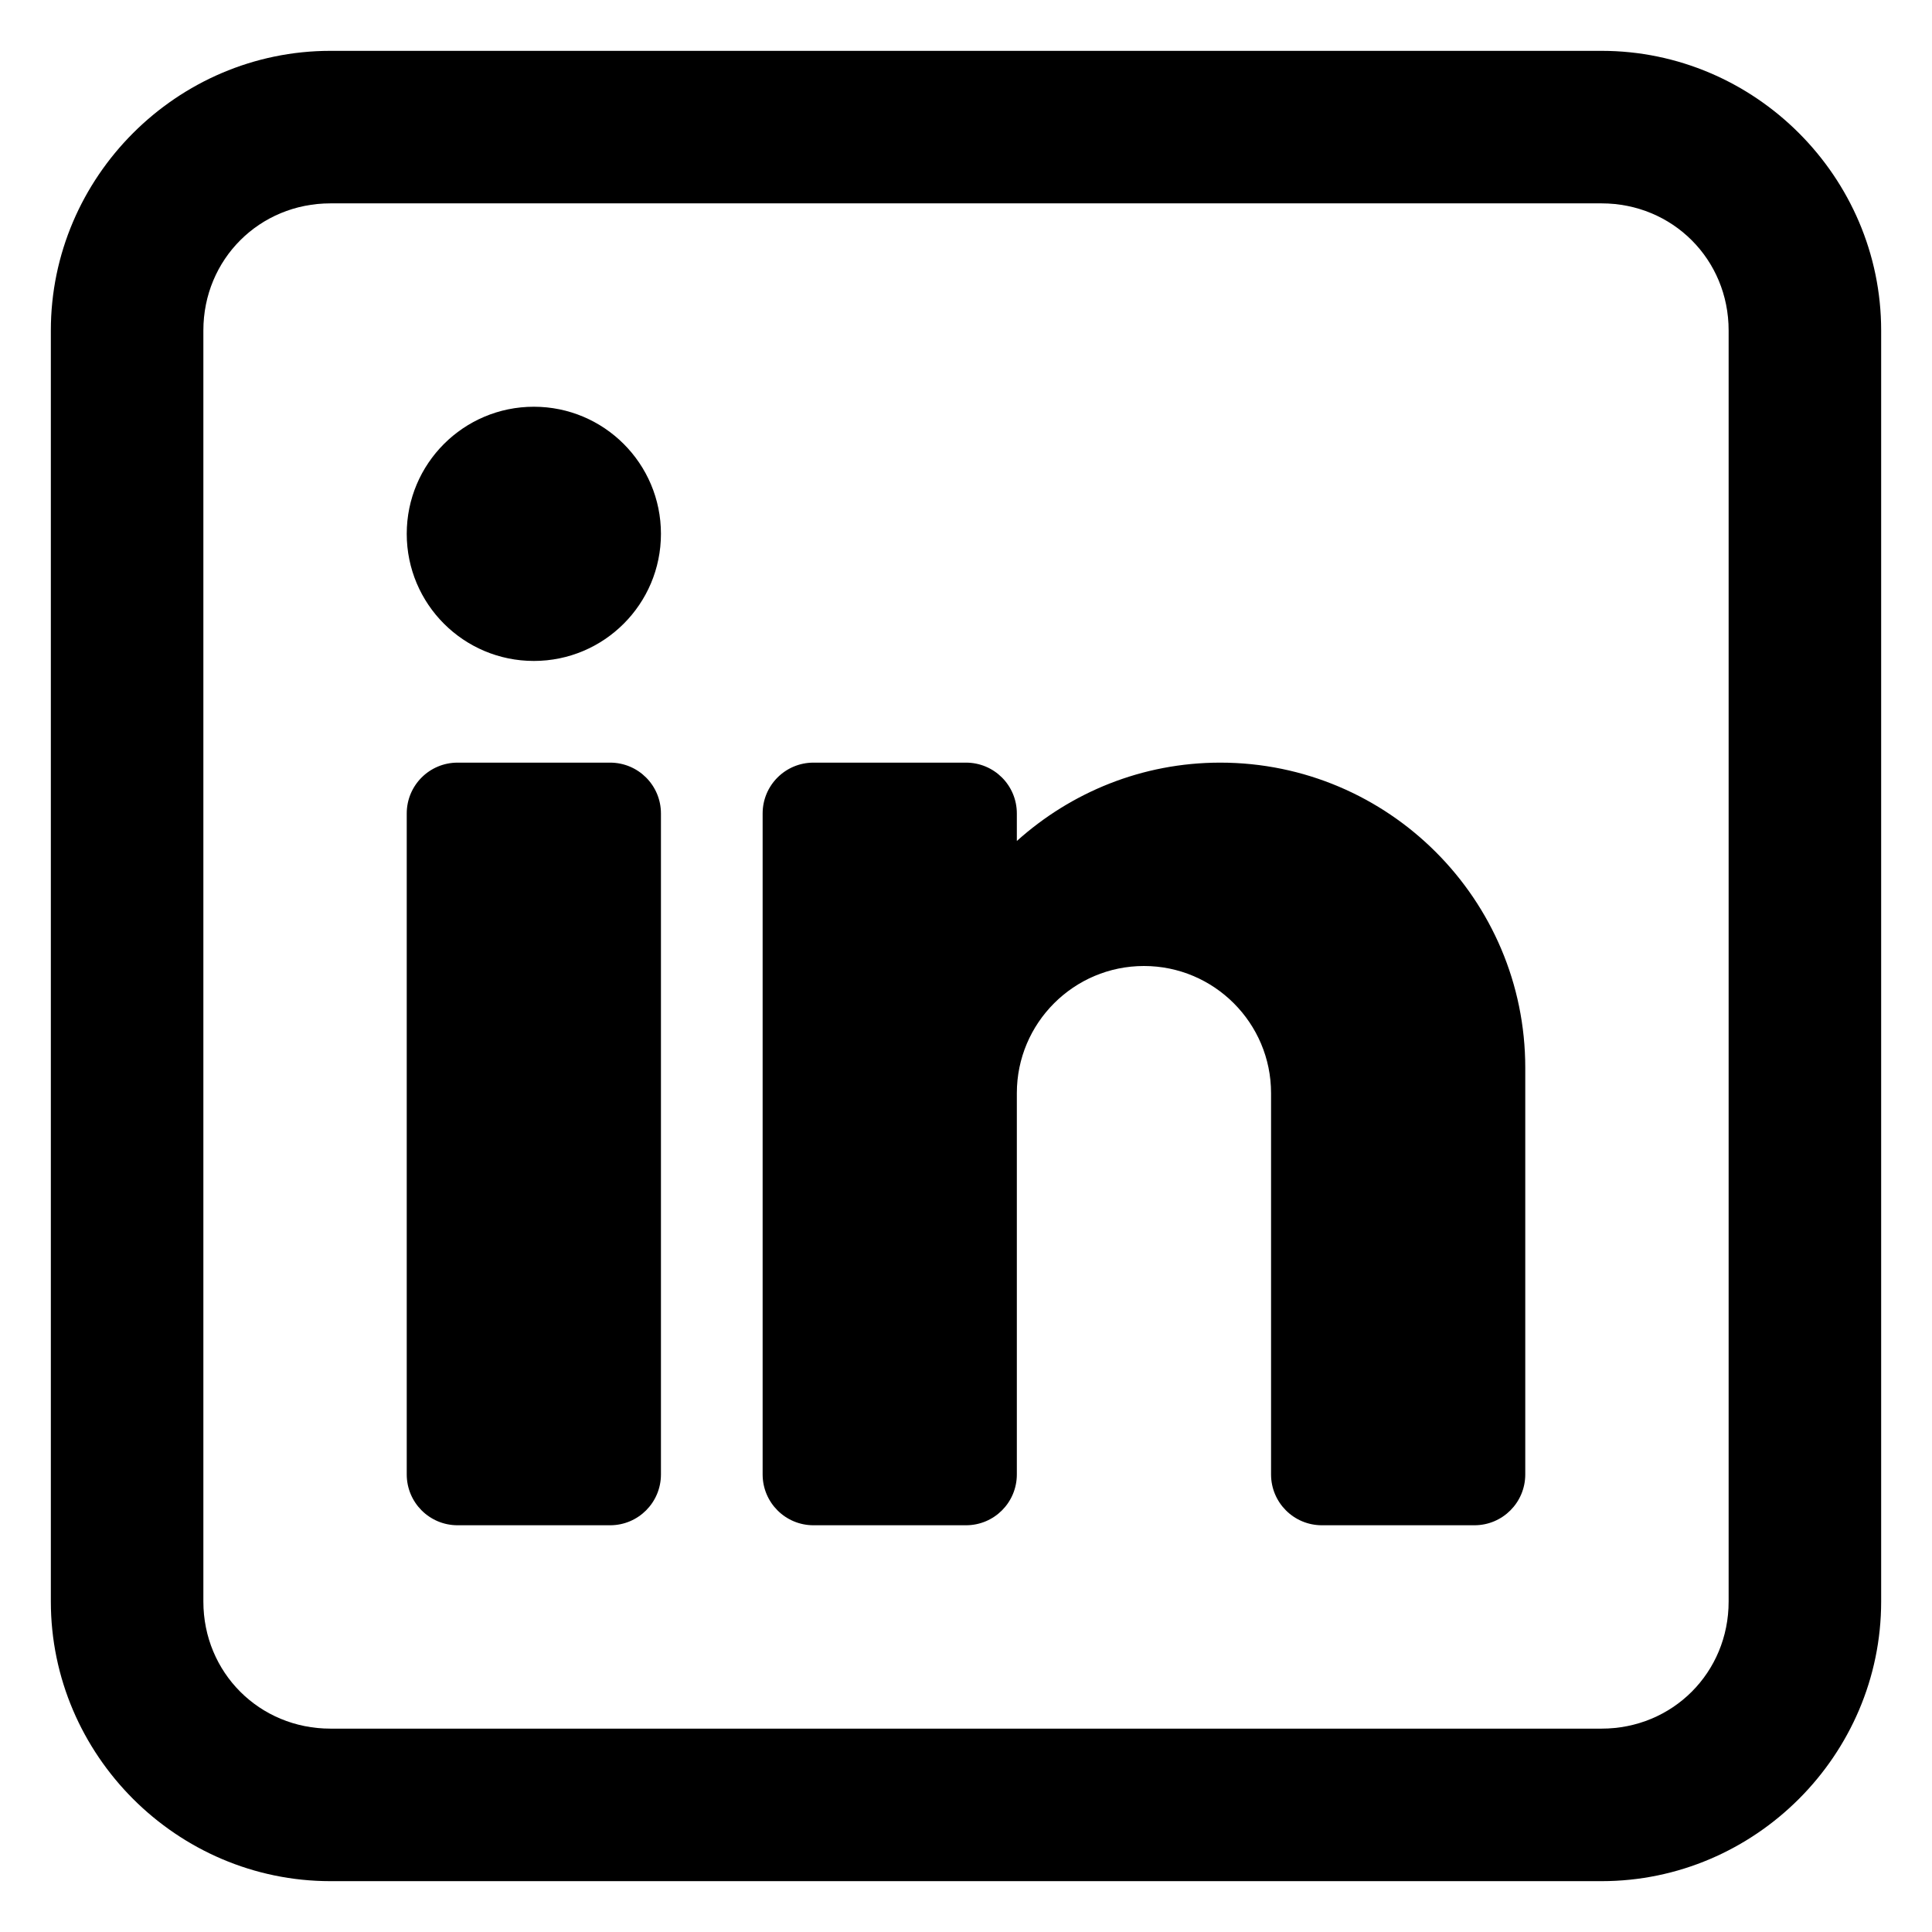
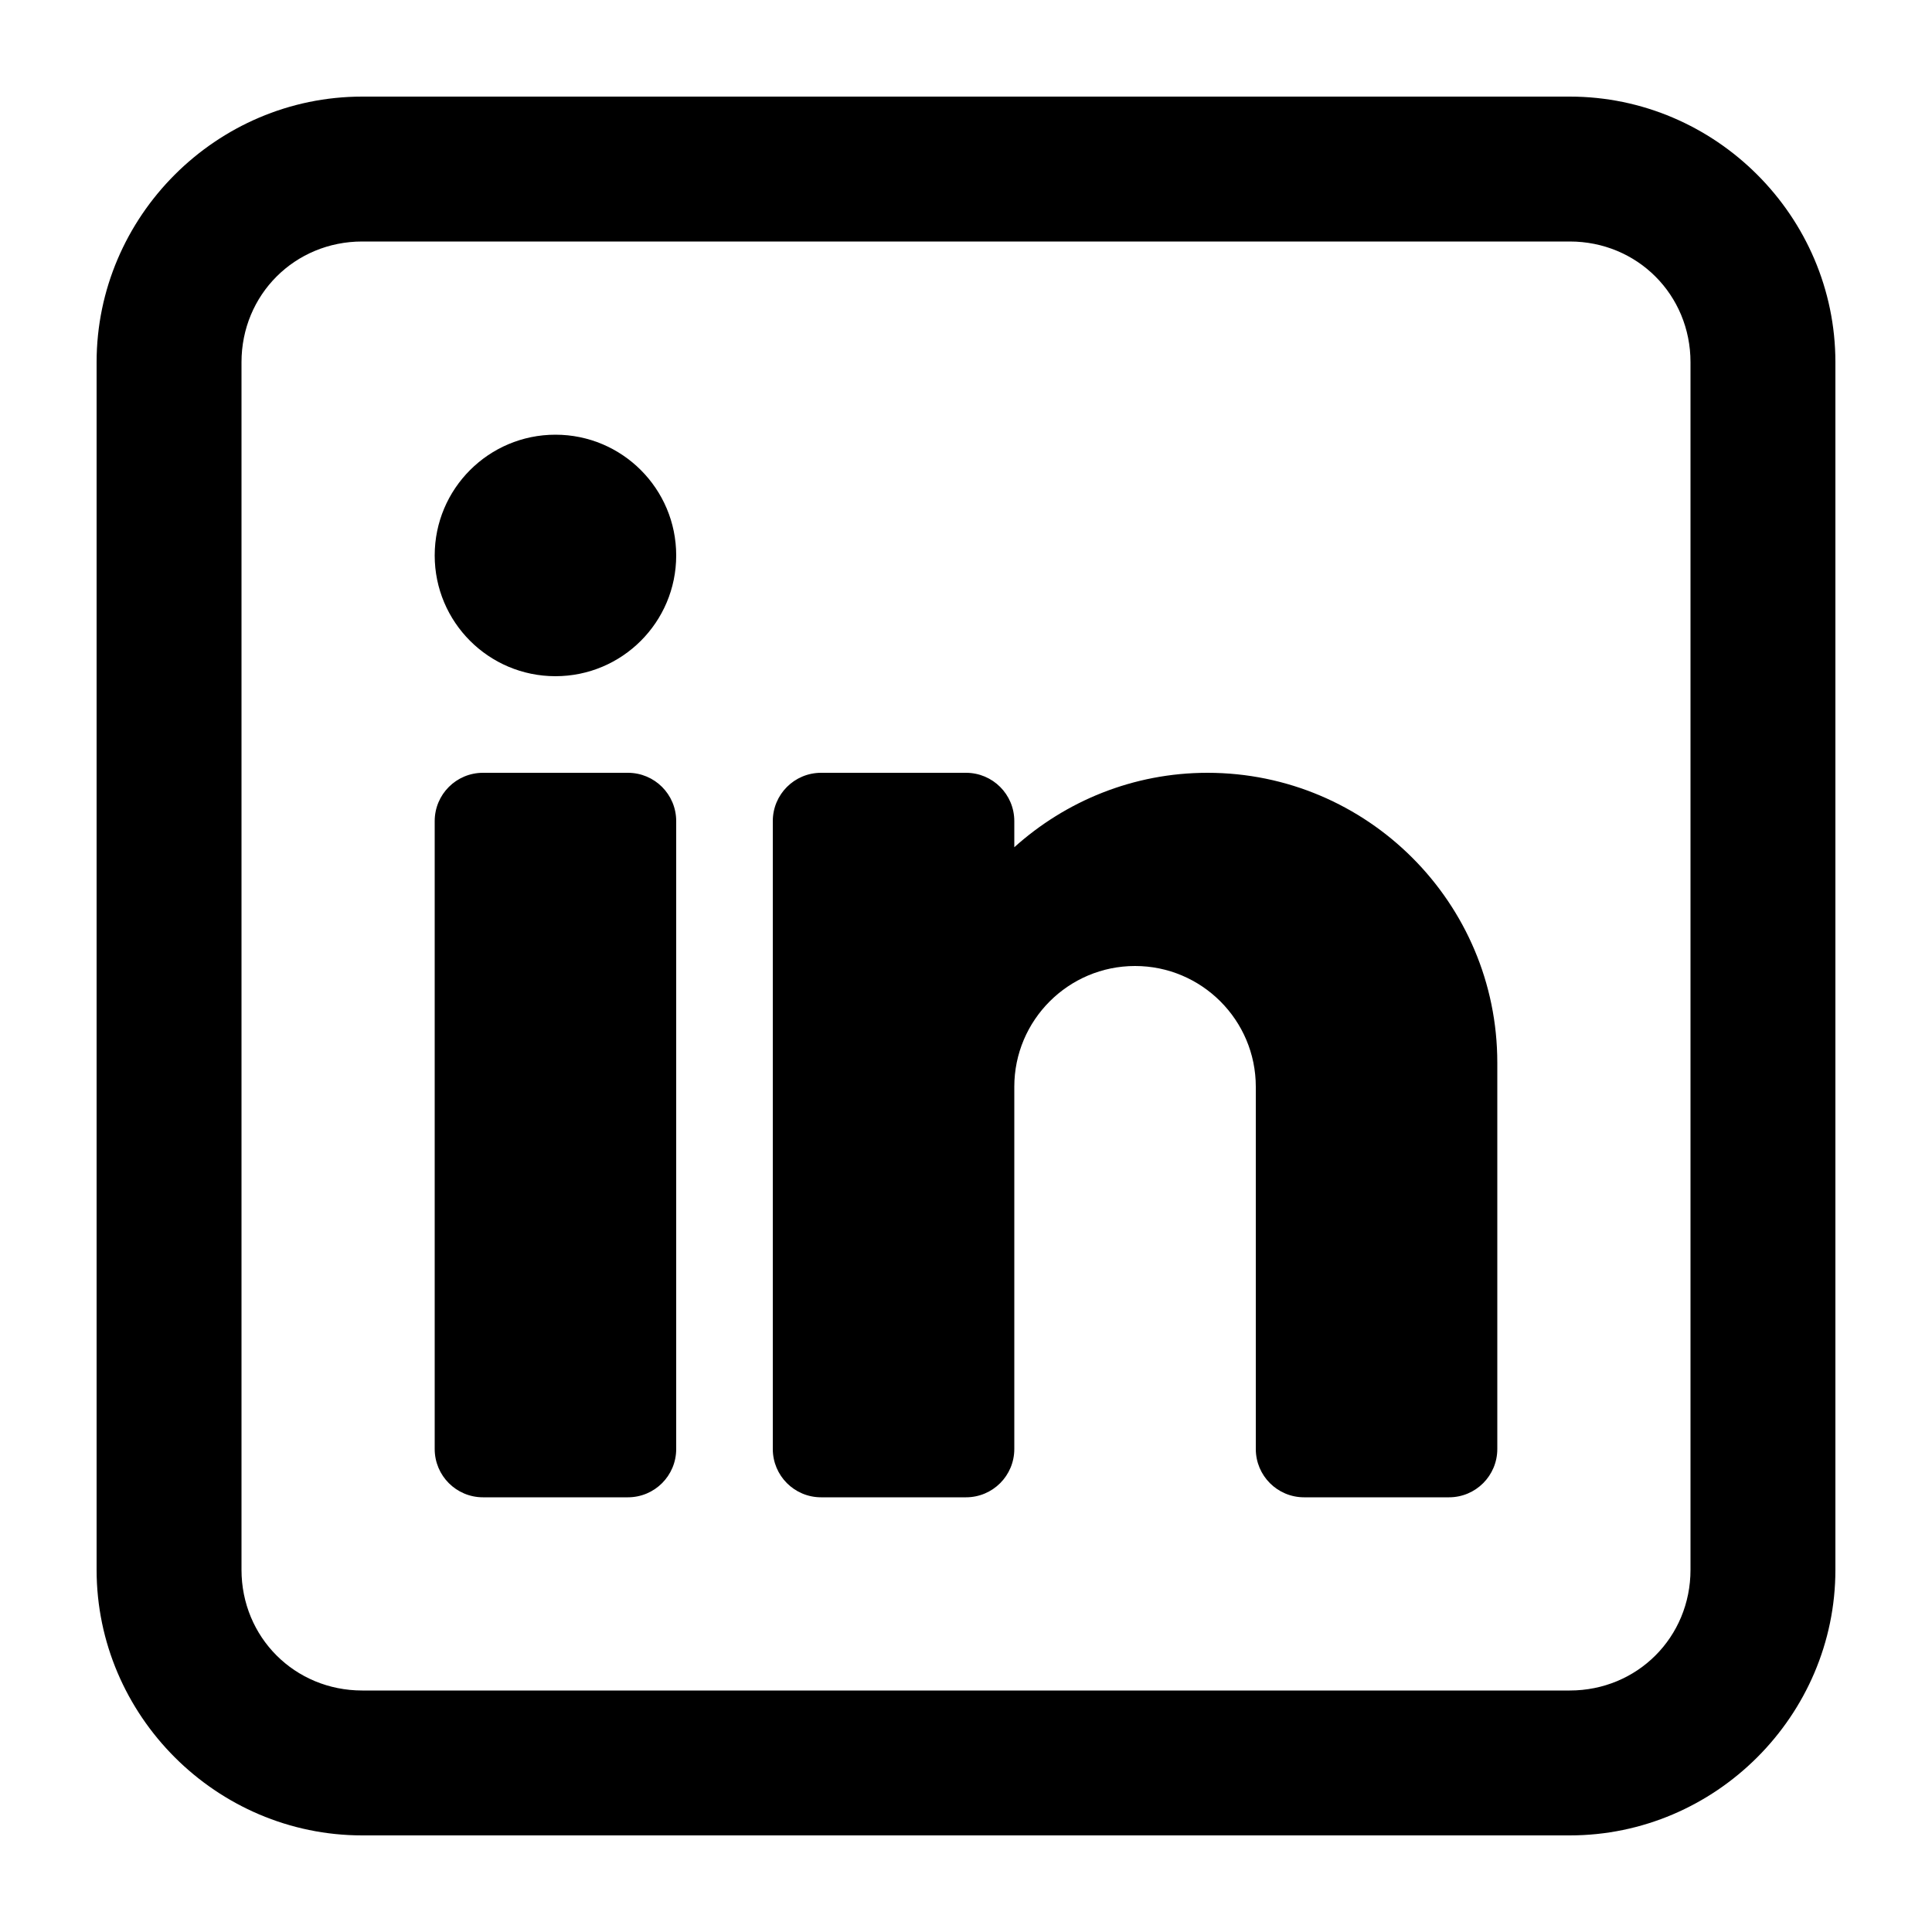
- <svg xmlns="http://www.w3.org/2000/svg" viewBox="5 5 38 38">
+ <svg xmlns="http://www.w3.org/2000/svg" viewBox="4 4 40 40">
  <path d="M 11.5 6 C 8.48 6 6 8.48 6 11.5 L 6 36.5 C 6 39.52 8.48 42 11.5 42 L 36.5 42 C 39.52 42 42 39.52 42 36.5 L 42 11.5 C 42 8.48 39.52 6 36.5 6 L 11.5 6 z M 11.5 9 L 36.5 9 C 37.898 9 39 10.102 39 11.5 L 39 36.5 C 39 37.898 37.898 39 36.5 39 L 11.5 39 C 10.102 39 9 37.898 9 36.5 L 9 11.5 C 9 10.102 10.102 9 11.5 9 z M 15.5 13 A 2.5 2.5 0 0 0 15.5 18 A 2.5 2.5 0 0 0 15.5 13 z M 14 20 C 13.447 20 13 20.447 13 21 L 13 34 C 13 34.553 13.447 35 14 35 L 17 35 C 17.553 35 18 34.553 18 34 L 18 21 C 18 20.447 17.553 20 17 20 L 14 20 z M 21 20 C 20.447 20 20 20.447 20 21 L 20 34 C 20 34.553 20.447 35 21 35 L 24 35 C 24.553 35 25 34.553 25 34 L 25 26.5 C 25 25.121 26.121 24 27.5 24 C 28.879 24 30 25.121 30 26.5 L 30 34 C 30 34.553 30.447 35 31 35 L 34 35 C 34.553 35 35 34.553 35 34 L 35 26 C 35 22.691 32.309 20 29 20 C 27.462 20 26.063 20.586 25 21.541 L 25 21 C 25 20.447 24.553 20 24 20 L 21 20 z" />
</svg>
